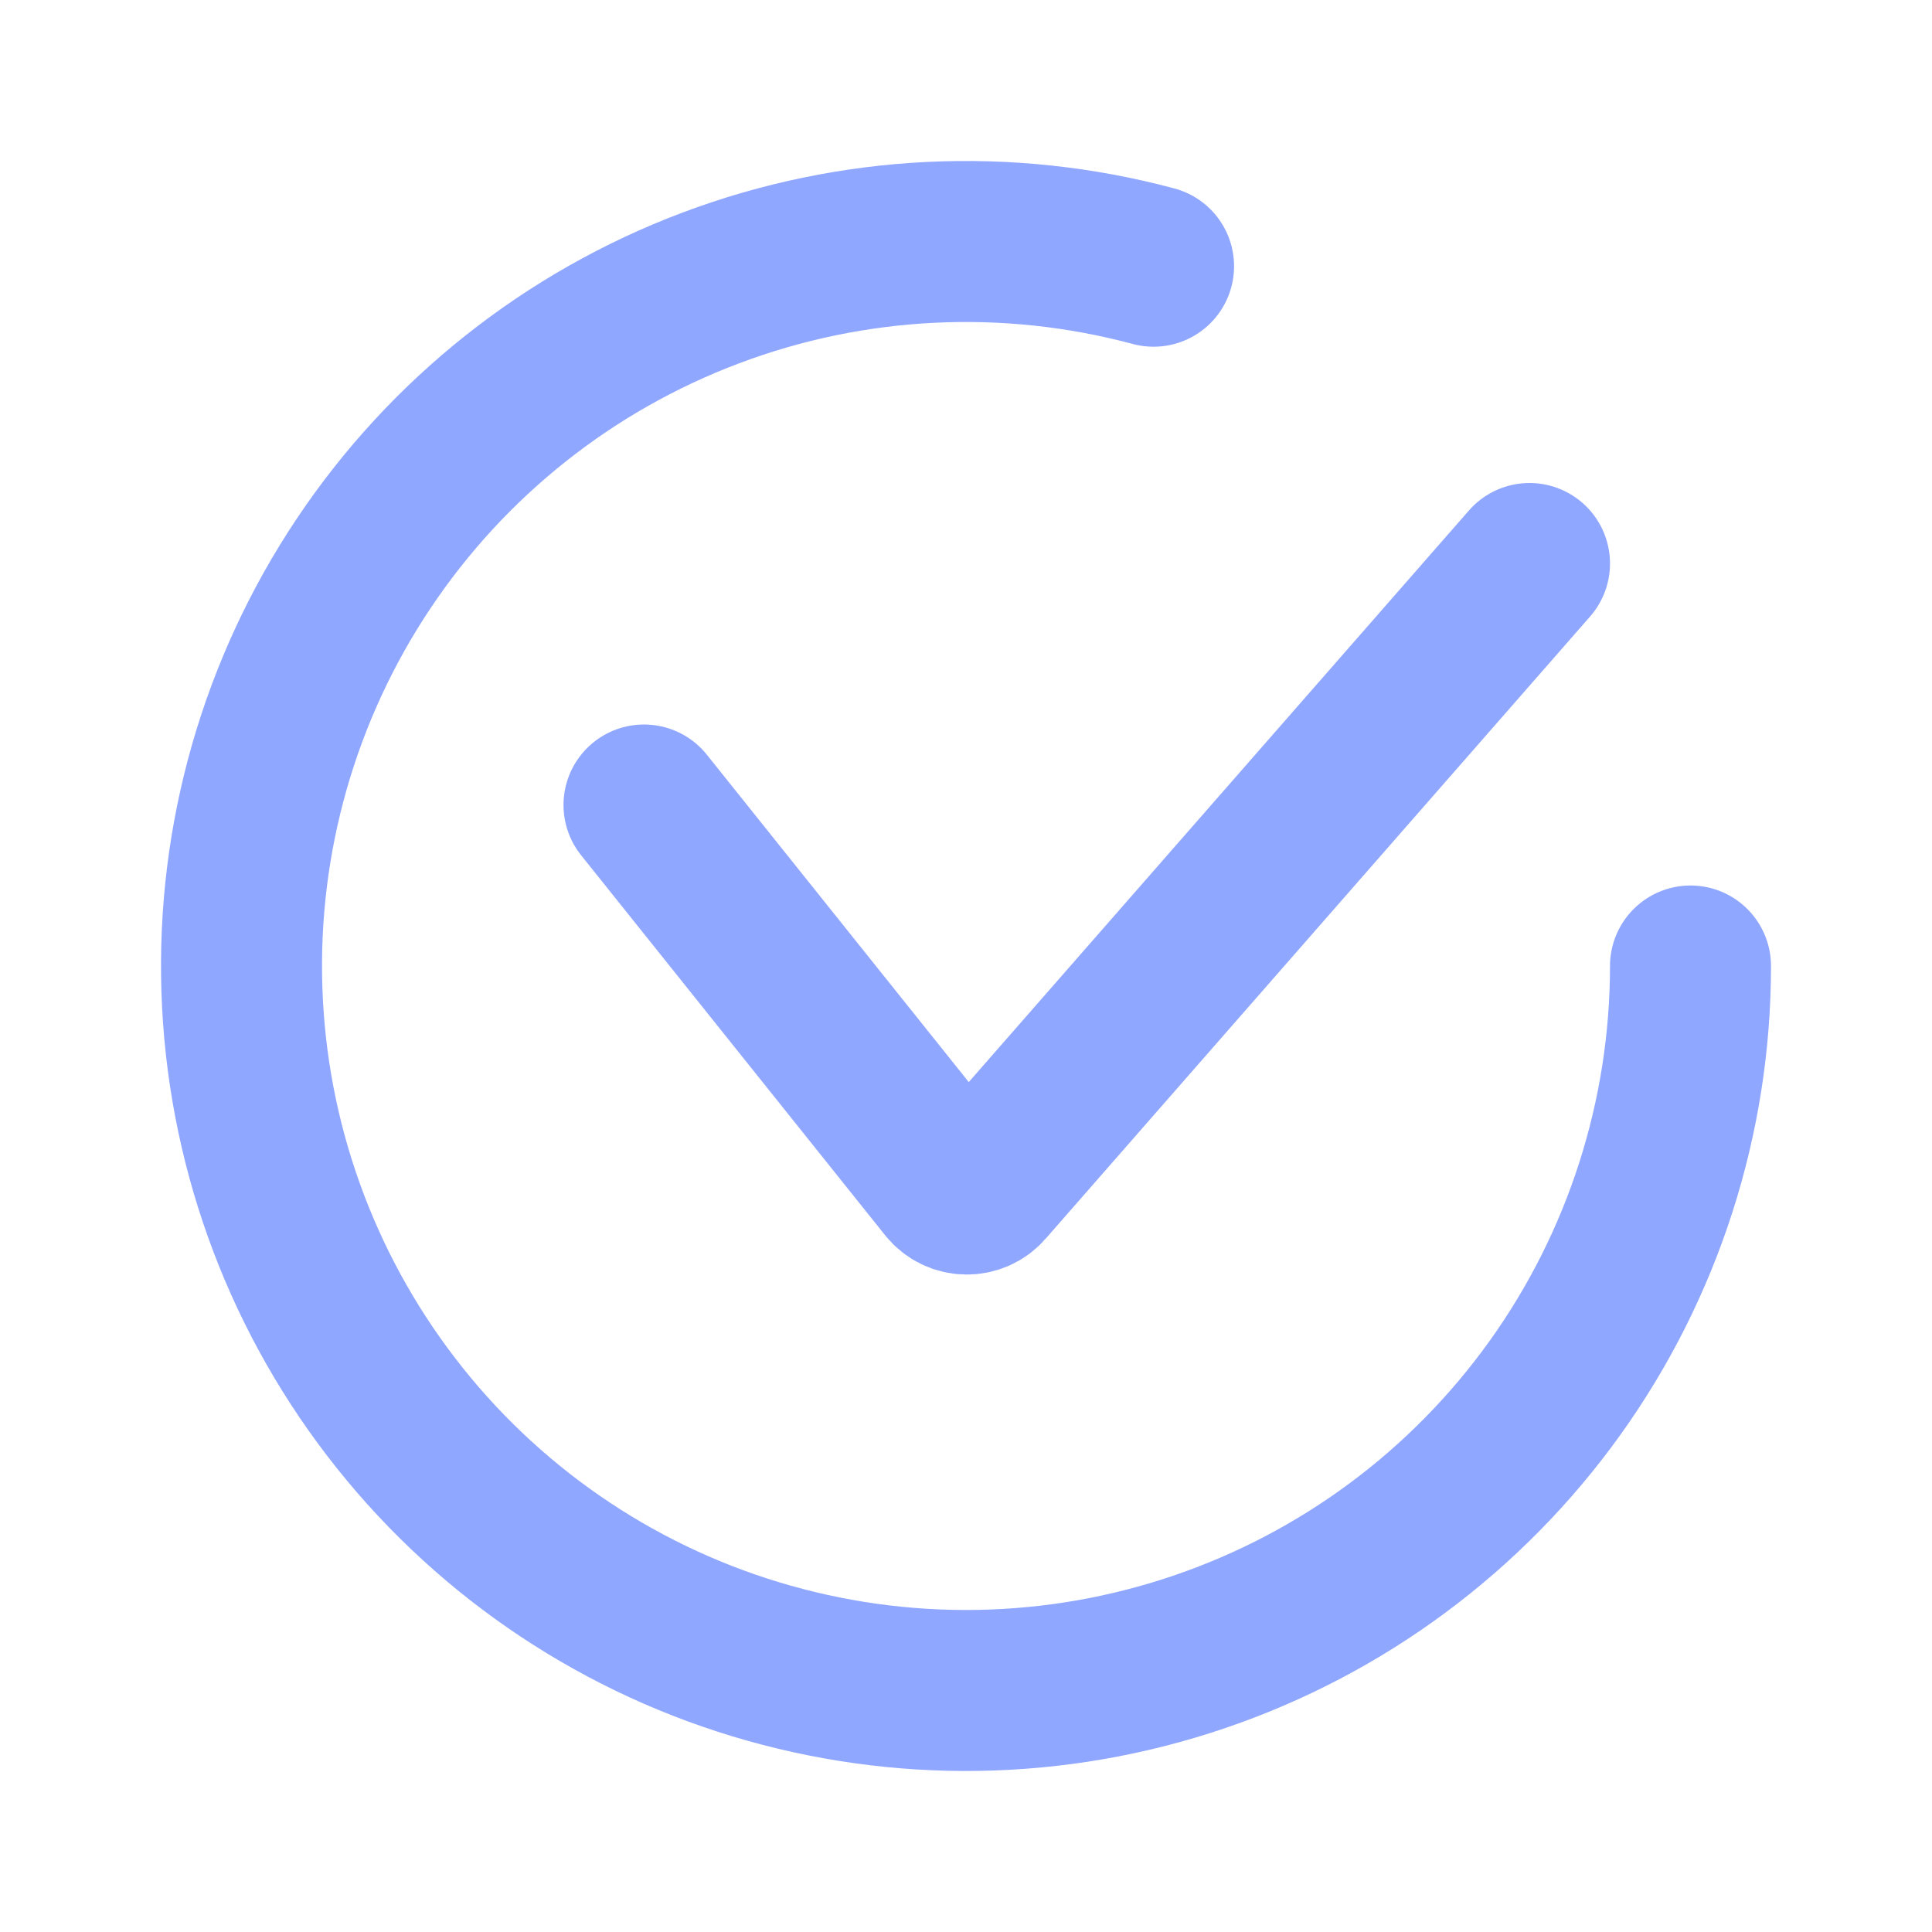
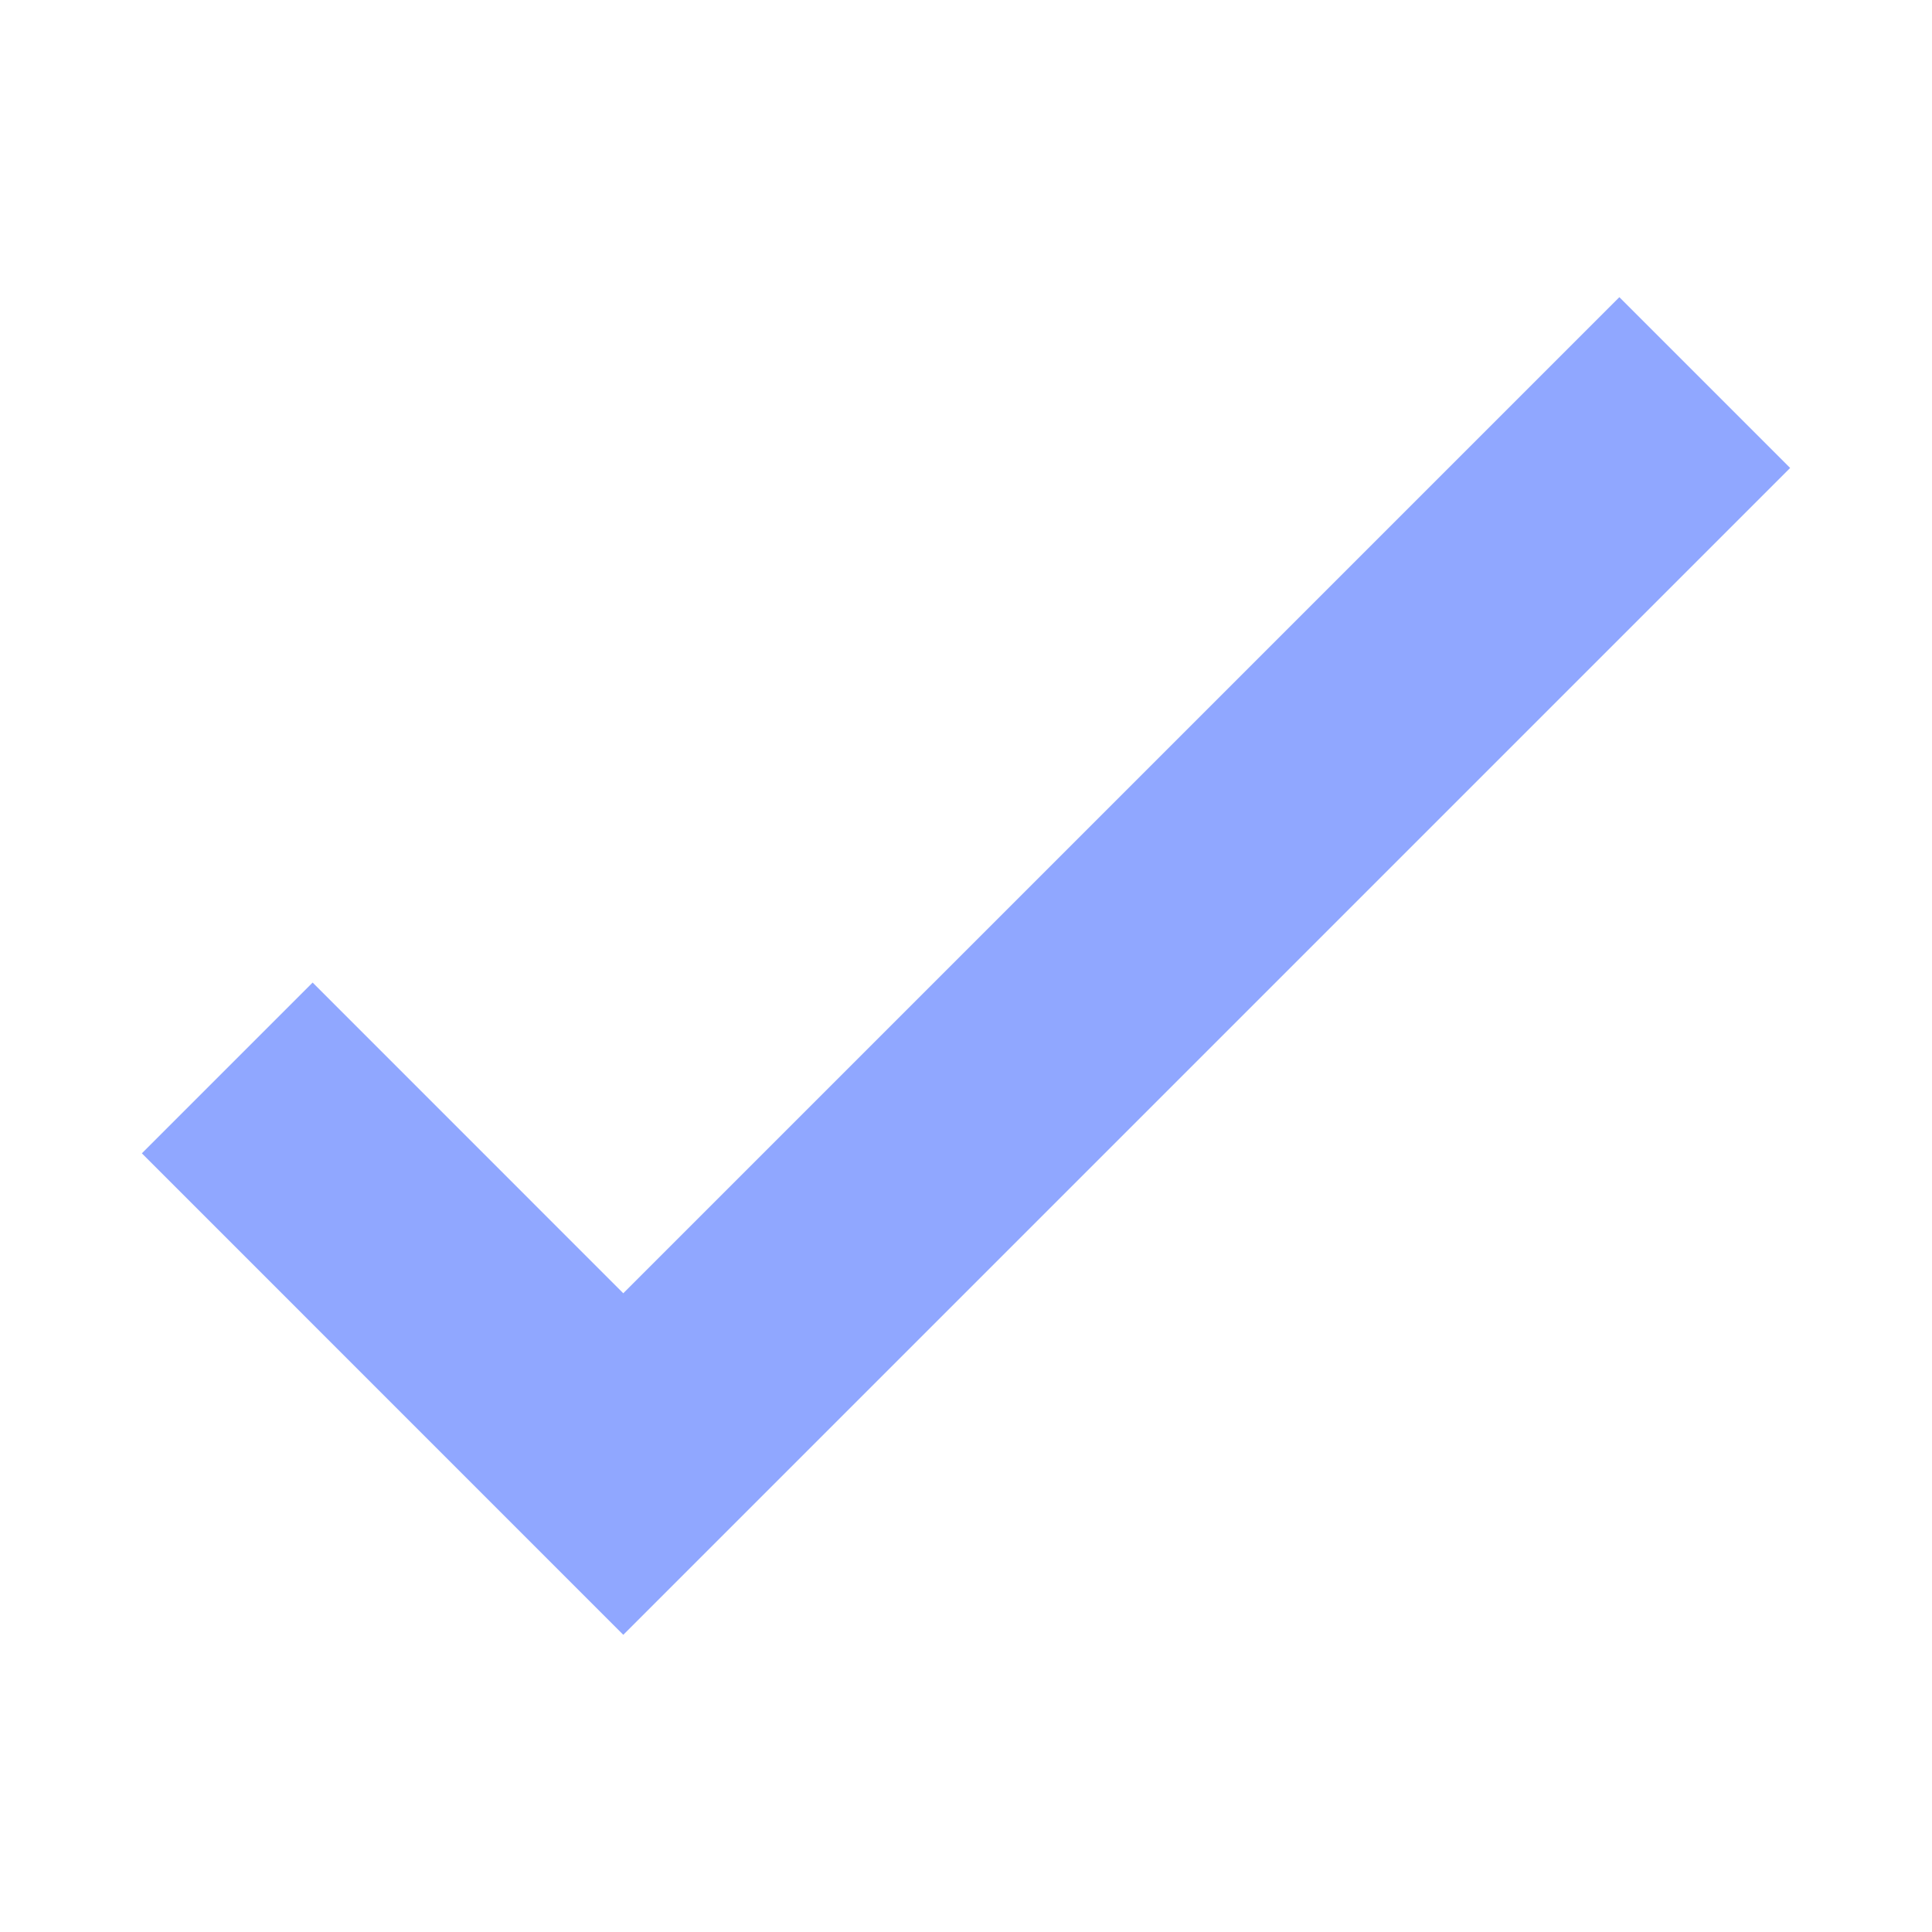
- <svg xmlns="http://www.w3.org/2000/svg" width="24" height="24" viewBox="0 0 24 24" fill="none">
-   <path d="M21 12C21 13.88 20.411 15.714 19.316 17.242C18.22 18.771 16.674 19.918 14.893 20.522C13.112 21.127 11.187 21.158 9.387 20.612C7.588 20.067 6.004 18.971 4.86 17.479C3.715 15.987 3.066 14.174 3.005 12.294C2.943 10.415 3.472 8.563 4.517 7C5.562 5.436 7.07 4.239 8.83 3.577C10.59 2.914 12.514 2.82 14.33 3.307" stroke="#90A7FF" stroke-width="2" stroke-linecap="round" />
-   <path d="M8 10L11.776 14.72C11.893 14.866 12.113 14.871 12.236 14.73L19 7" stroke="#90A7FF" stroke-width="2" stroke-linecap="round" />
+ <svg xmlns="http://www.w3.org/2000/svg" width="28" height="28" viewBox="0 0 28 28" fill="none">
+   <path fill-rule="evenodd" clip-rule="evenodd" d="M9.033 18.743L23.469 4.307L25.944 6.782L9.033 23.693L2.056 16.715L4.531 14.24L9.033 18.743Z" fill="#90A7FF" />
</svg>
